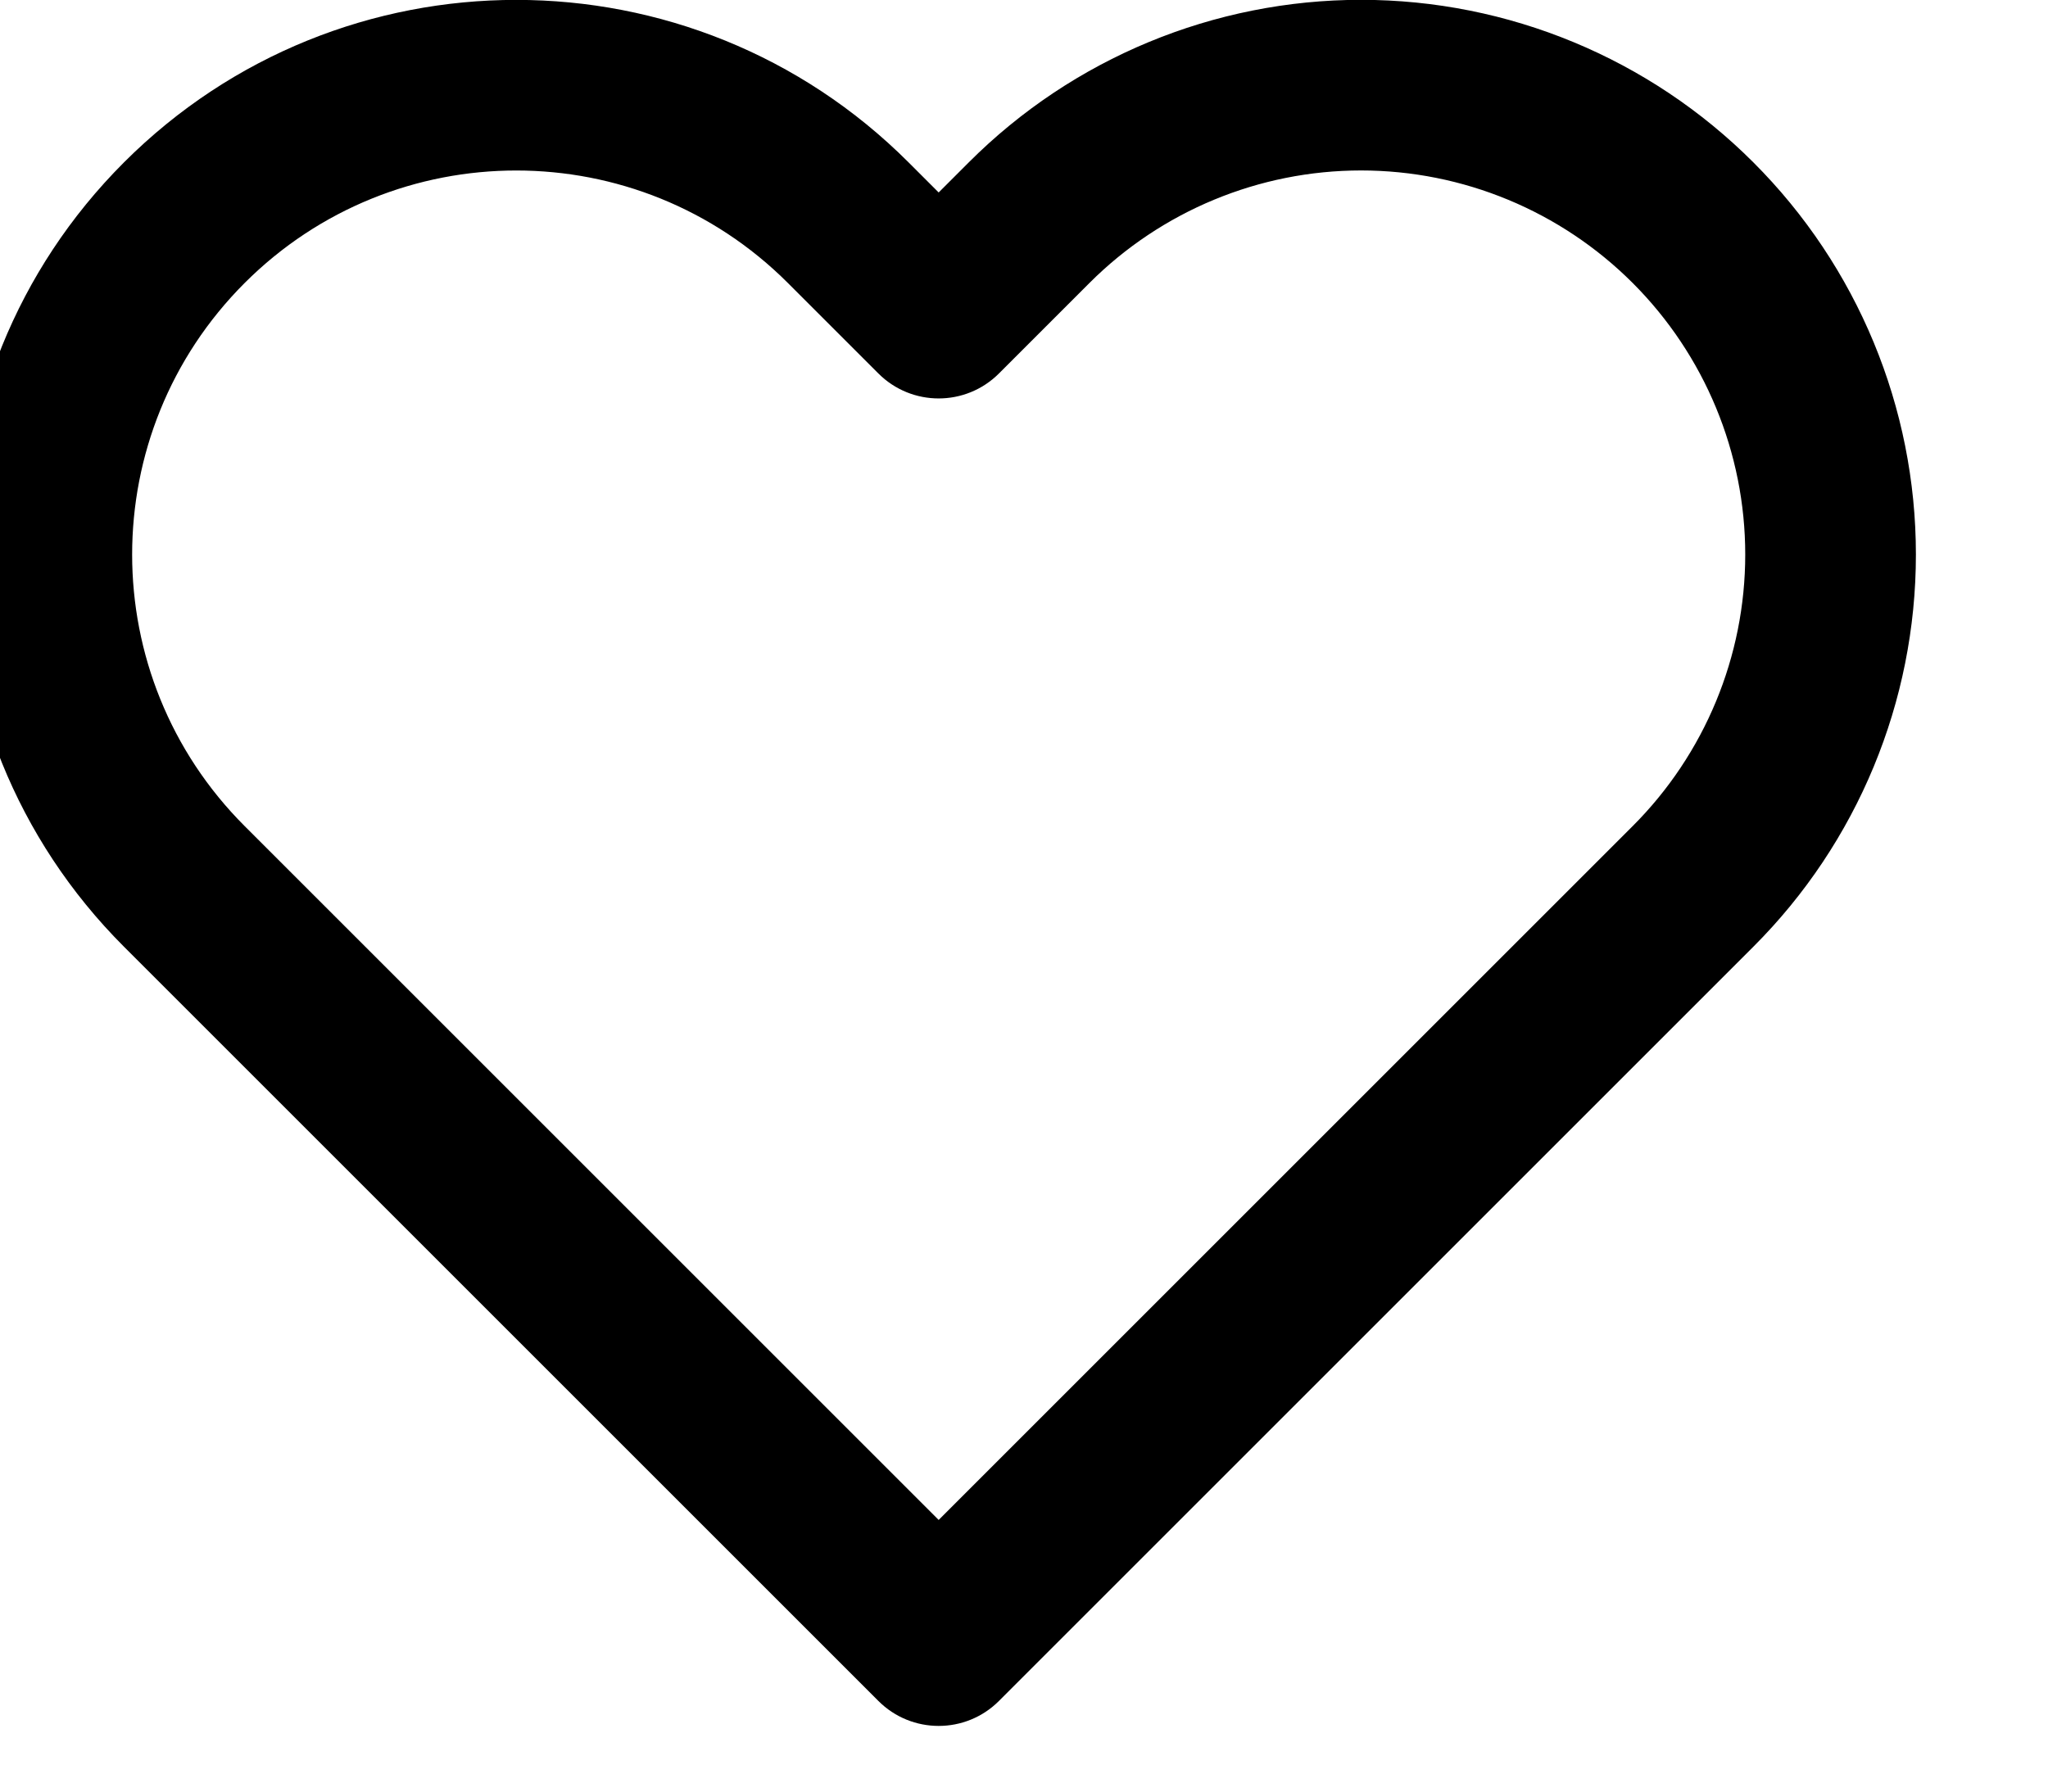
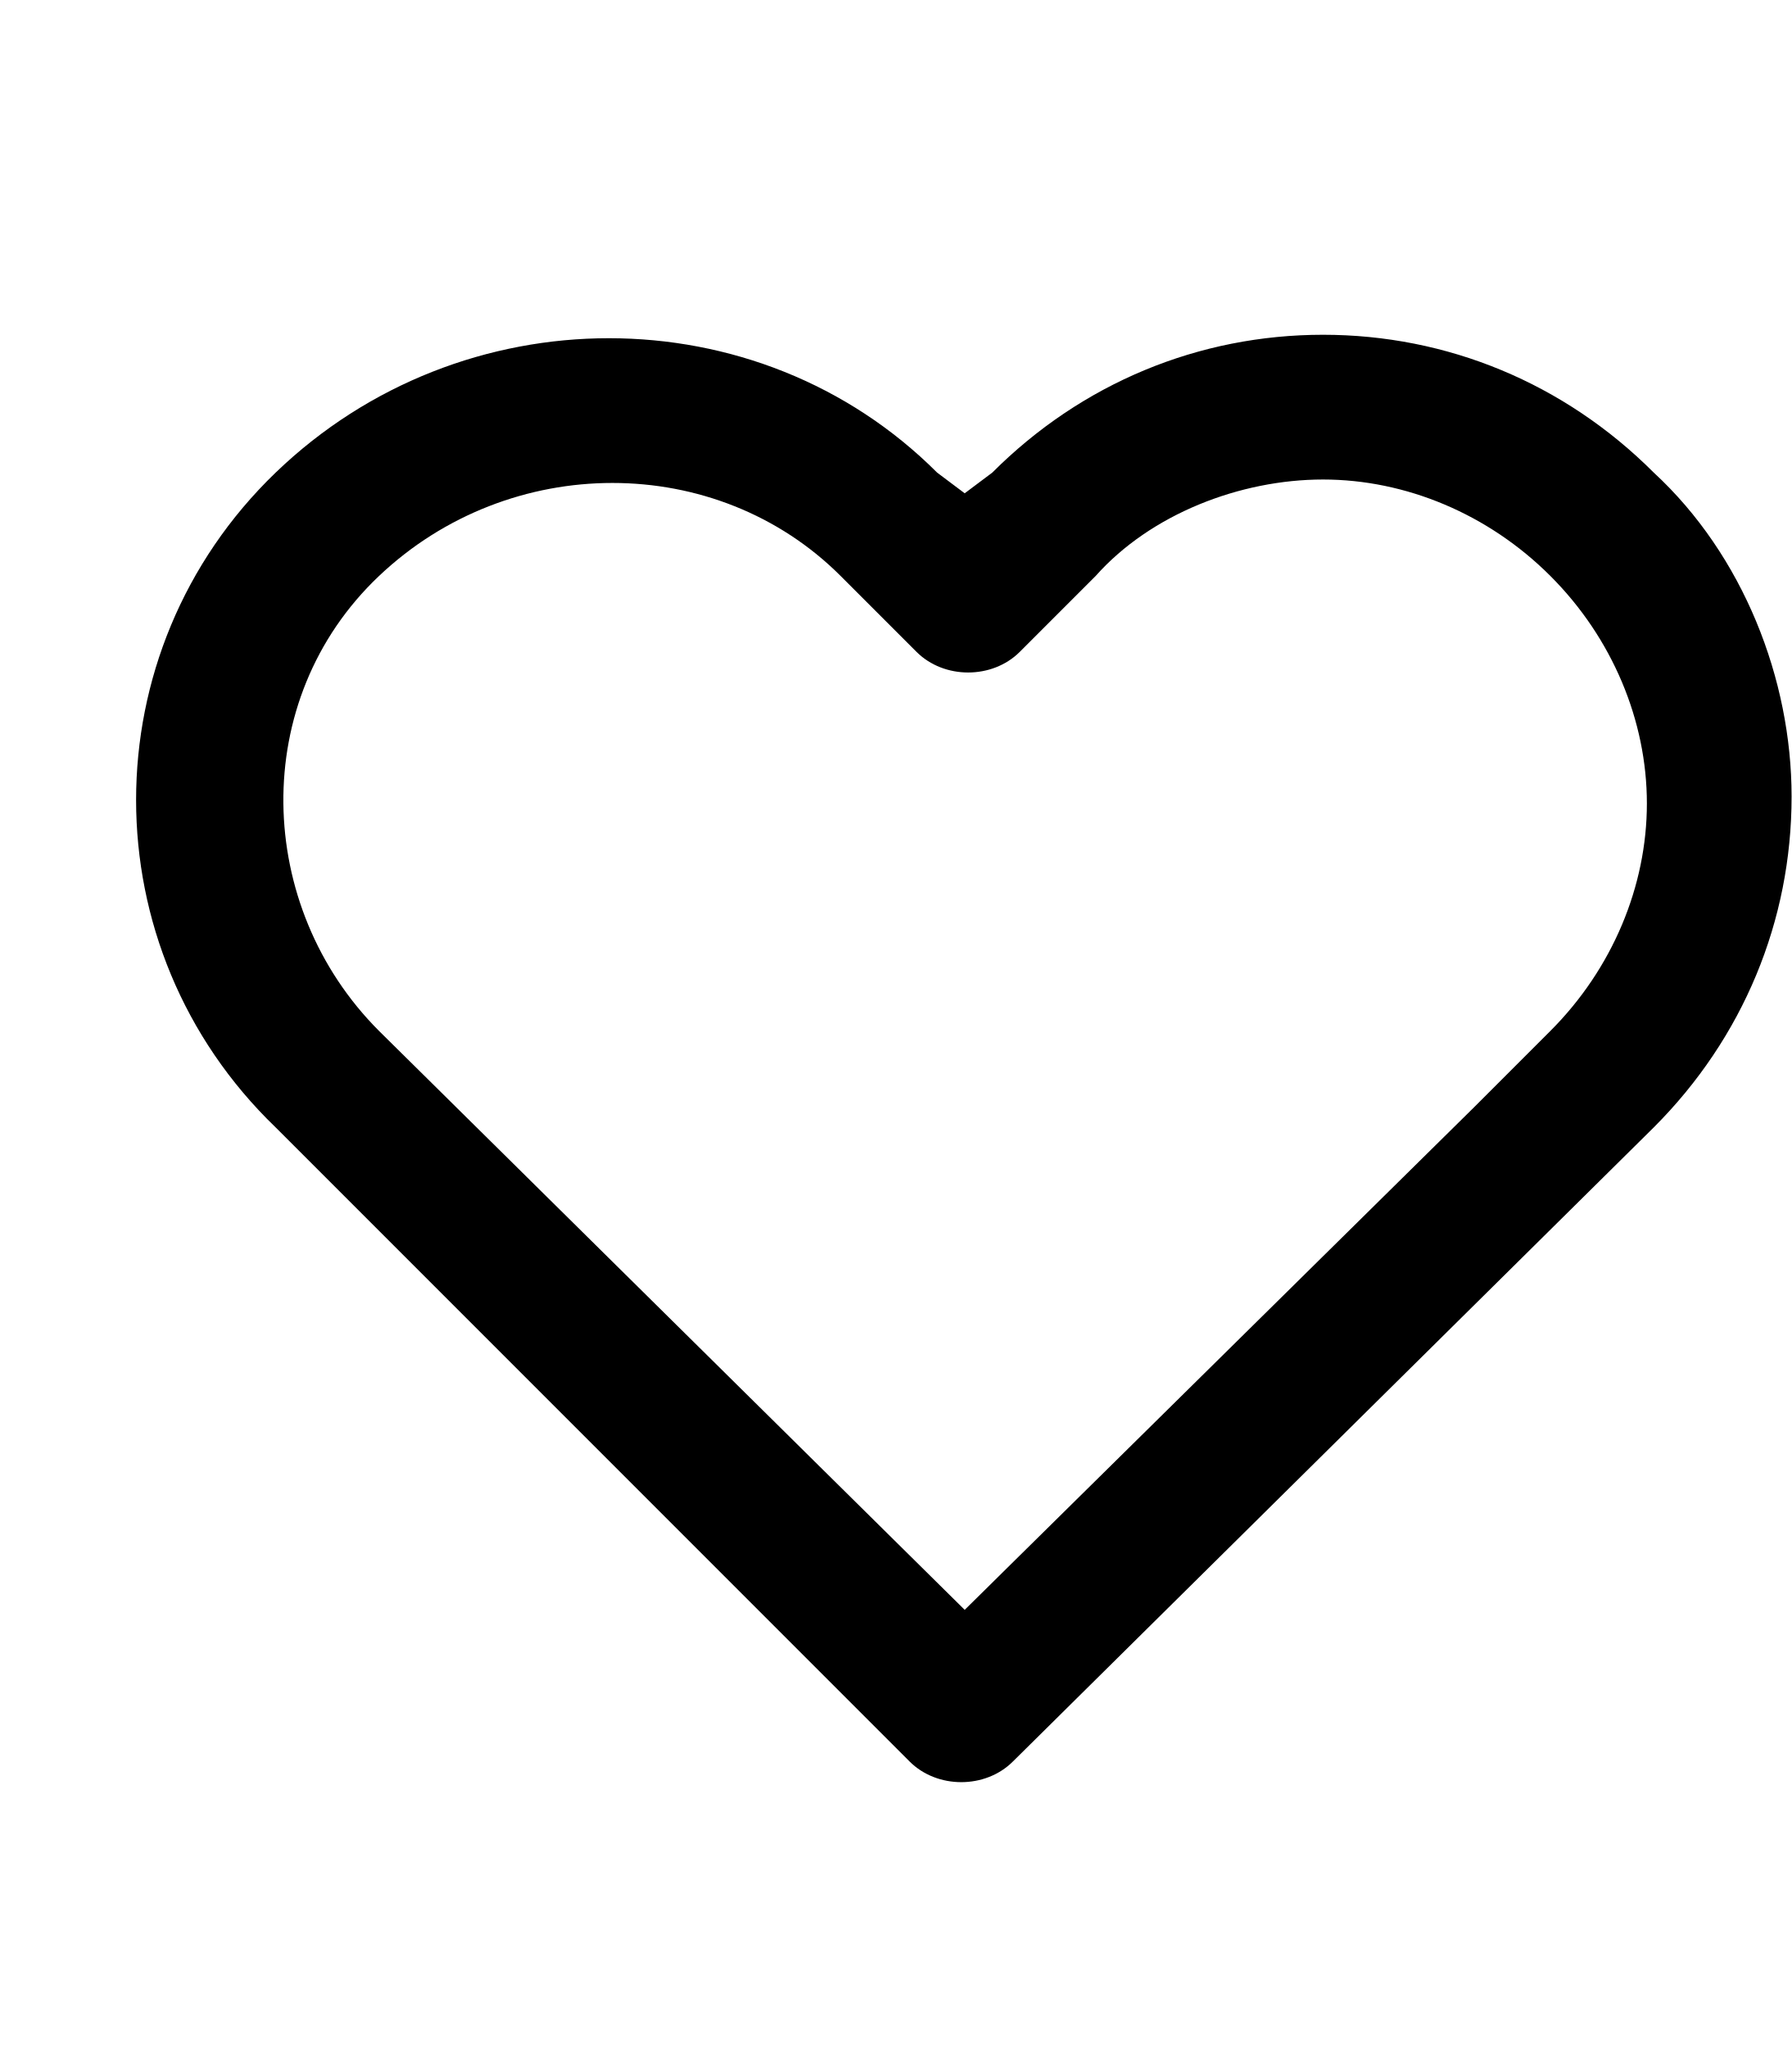
- <svg xmlns="http://www.w3.org/2000/svg" class="svg-icon" width="24px" height="21px" viewBox="0 0 24 21" version="1.1">
-   <g stroke="none" fill-rule="nonzero">
-     <path d="M22.452,6.5 C22.452,8.224 21.767,9.878 20.547,11.097 L11.707,19.937 C11.317,20.328 10.683,20.328 10.293,19.937 L1.453,11.097 C-1.086,8.558 -1.086,4.442 1.453,1.903 C3.992,-0.636 8.108,-0.636 10.647,1.903 L11,2.256 L11.353,1.903 C12.572,0.683 14.226,-0.002 15.95,-0.002 C17.674,-0.002 19.328,0.683 20.547,1.903 C21.767,3.122 22.452,4.776 22.452,6.5 Z M11,17.816 L18.073,10.743 L19.133,9.683 C19.977,8.839 20.452,7.694 20.452,6.5 C20.452,5.306 19.977,4.161 19.133,3.317 C18.289,2.473 17.144,1.998 15.95,1.998 C14.756,1.998 13.611,2.473 12.767,3.317 L11.707,4.377 C11.317,4.768 10.683,4.768 10.293,4.377 L9.233,3.317 C7.475,1.559 4.625,1.559 2.867,3.317 C1.109,5.075 1.109,7.925 2.867,9.683 L11,17.816 Z" />
+ <svg xmlns="http://www.w3.org/2000/svg" class="svg-icon" version="1.1" width="21" height="24" viewBox="-2 0 26 20">
+   <g style="stroke-width: 0.1">
+     <path d="M24,6.7c0,1.8-0.7,3.5-2,4.8l-9.3,9.2c-0.4,0.4-1.1,0.4-1.5,0L2,11.5C-0.7,8.9-0.7,4.6,2,2s7-2.6,9.6,0L12,2.3L12.4,2   c1.3-1.3,3-2,4.8-2C19,0,20.7,0.7,22,2C23.3,3.2,24,5,24,6.7z M12,18.5l7.4-7.3l1.1-1.1c0.9-0.9,1.4-2.1,1.4-3.3s-0.5-2.4-1.4-3.3   c-0.9-0.9-2.1-1.4-3.3-1.4s-2.5,0.5-3.3,1.4l-1.1,1.1c-0.4,0.4-1.1,0.4-1.5,0l-1.1-1.1c-1.8-1.8-4.8-1.8-6.7,0s-1.8,4.8,0,6.6   L12,18.5z" />
  </g>
</svg>
